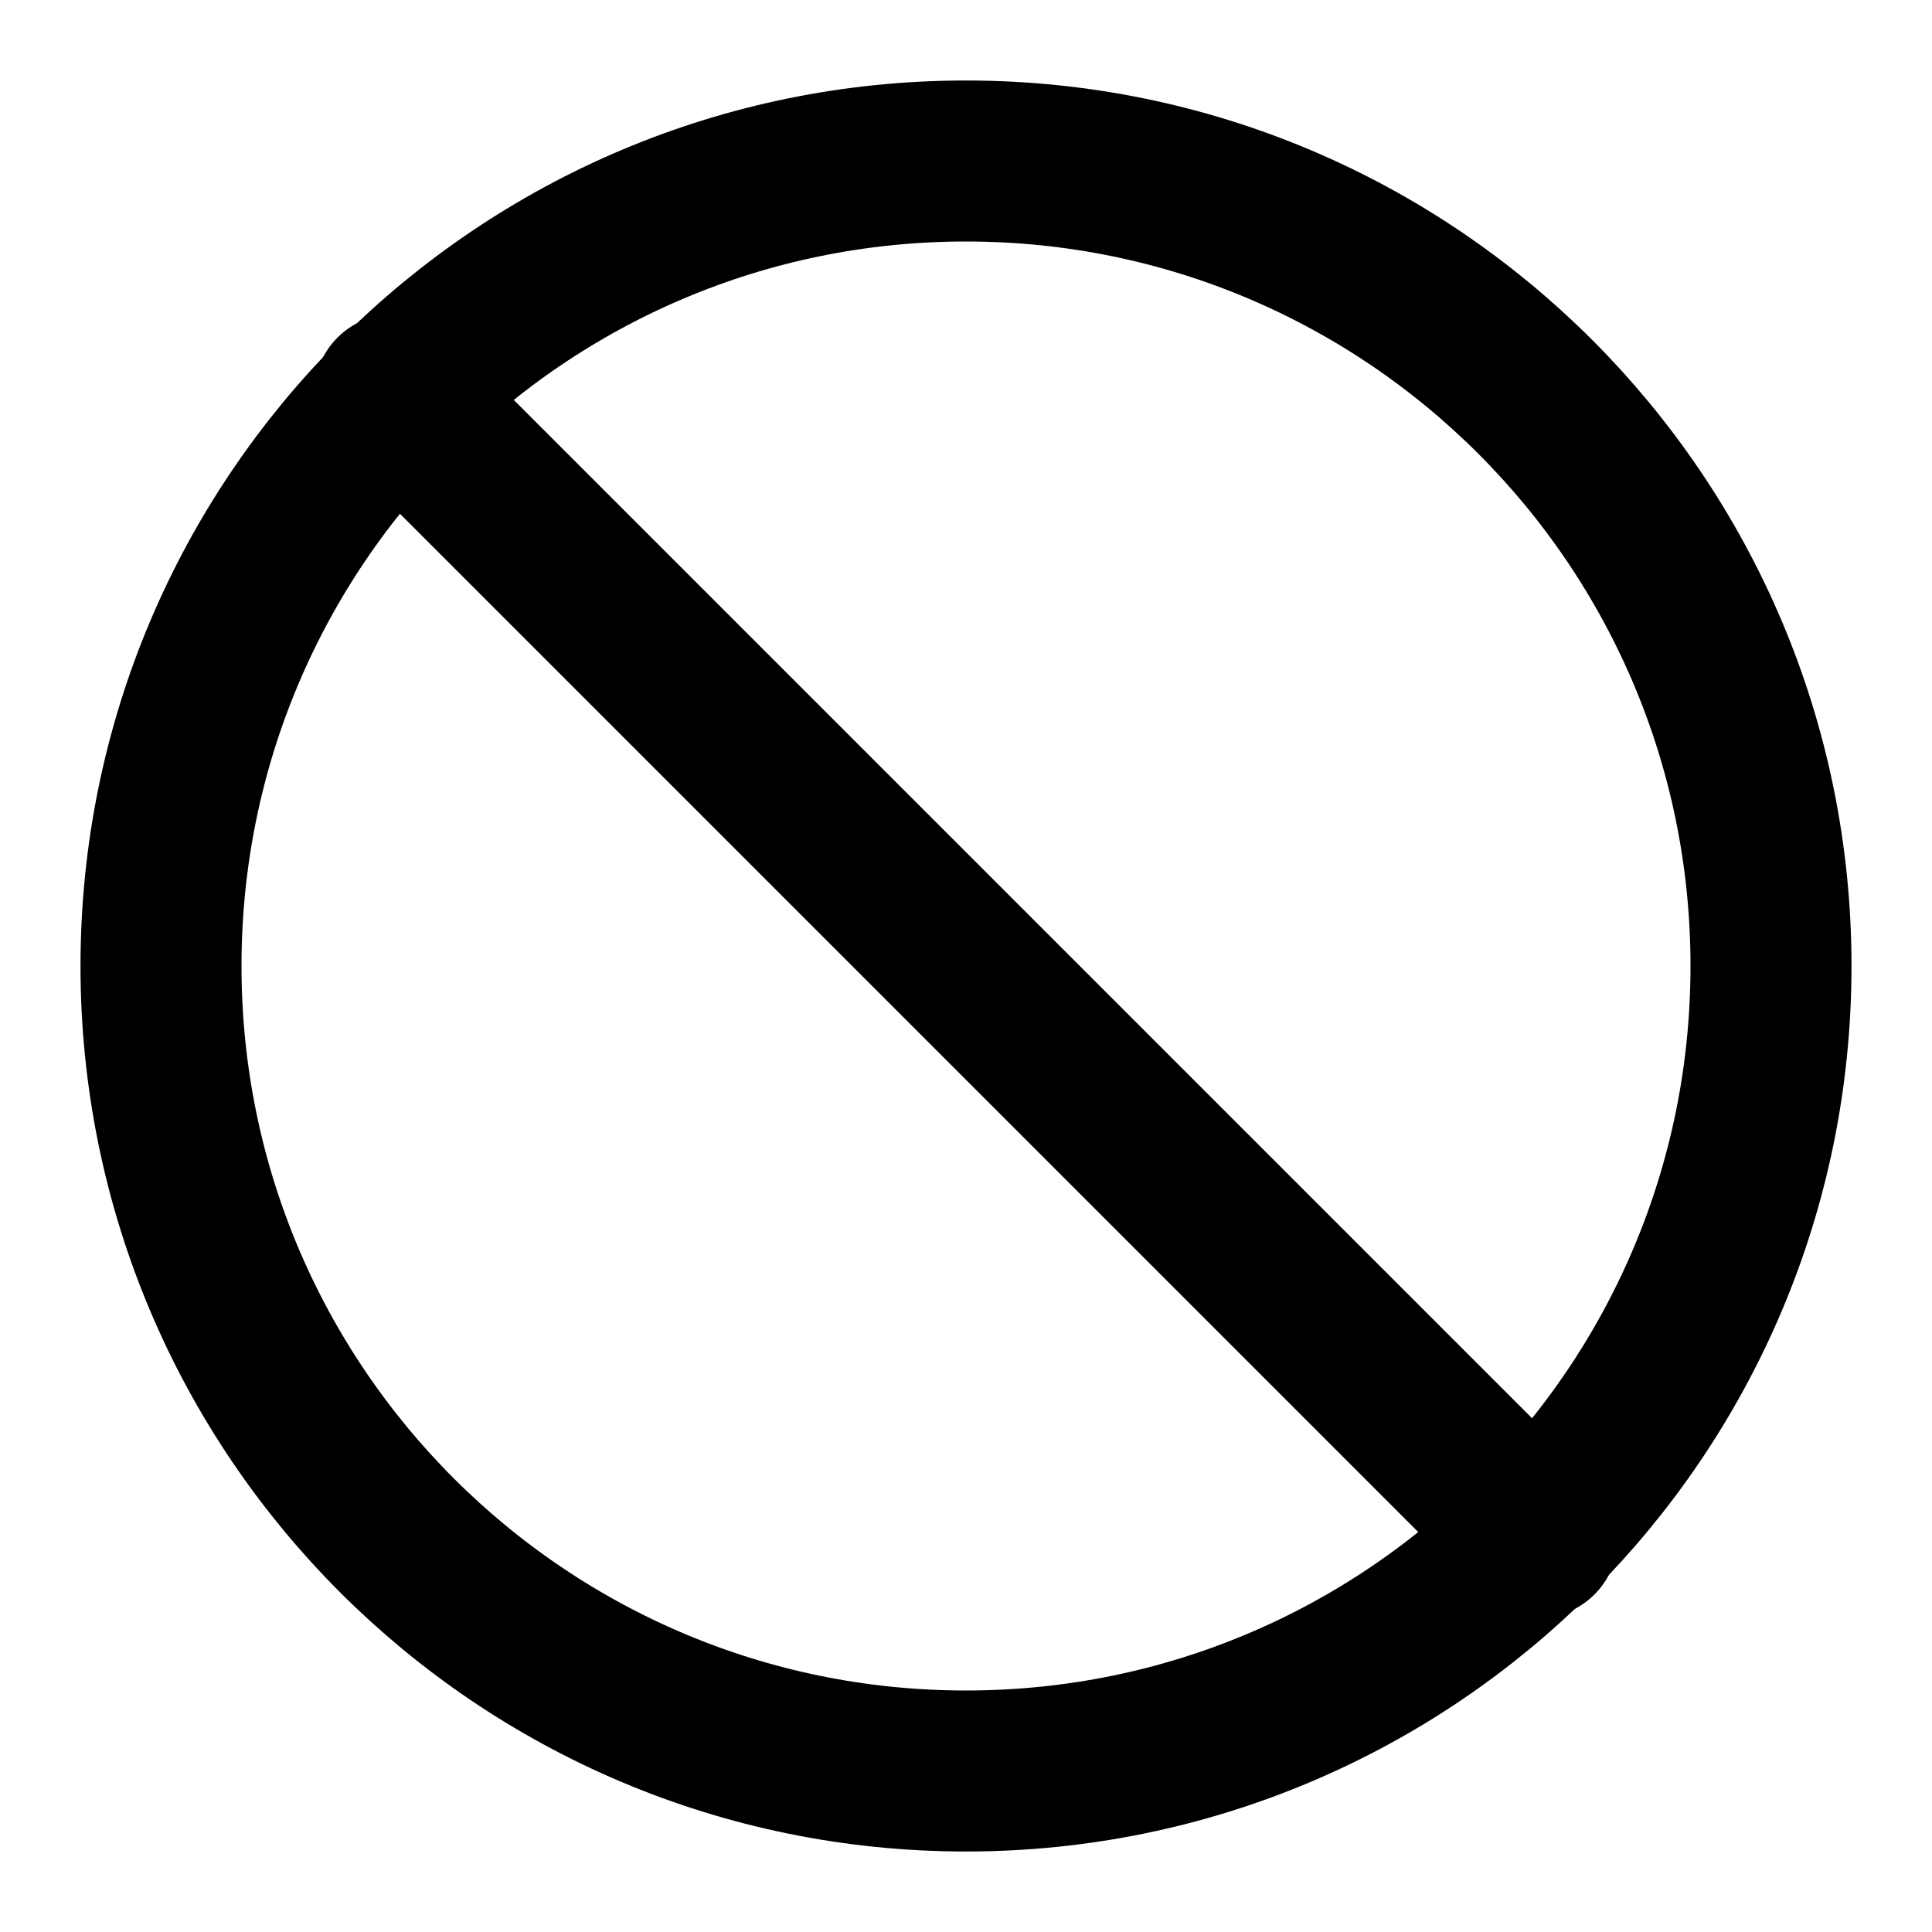
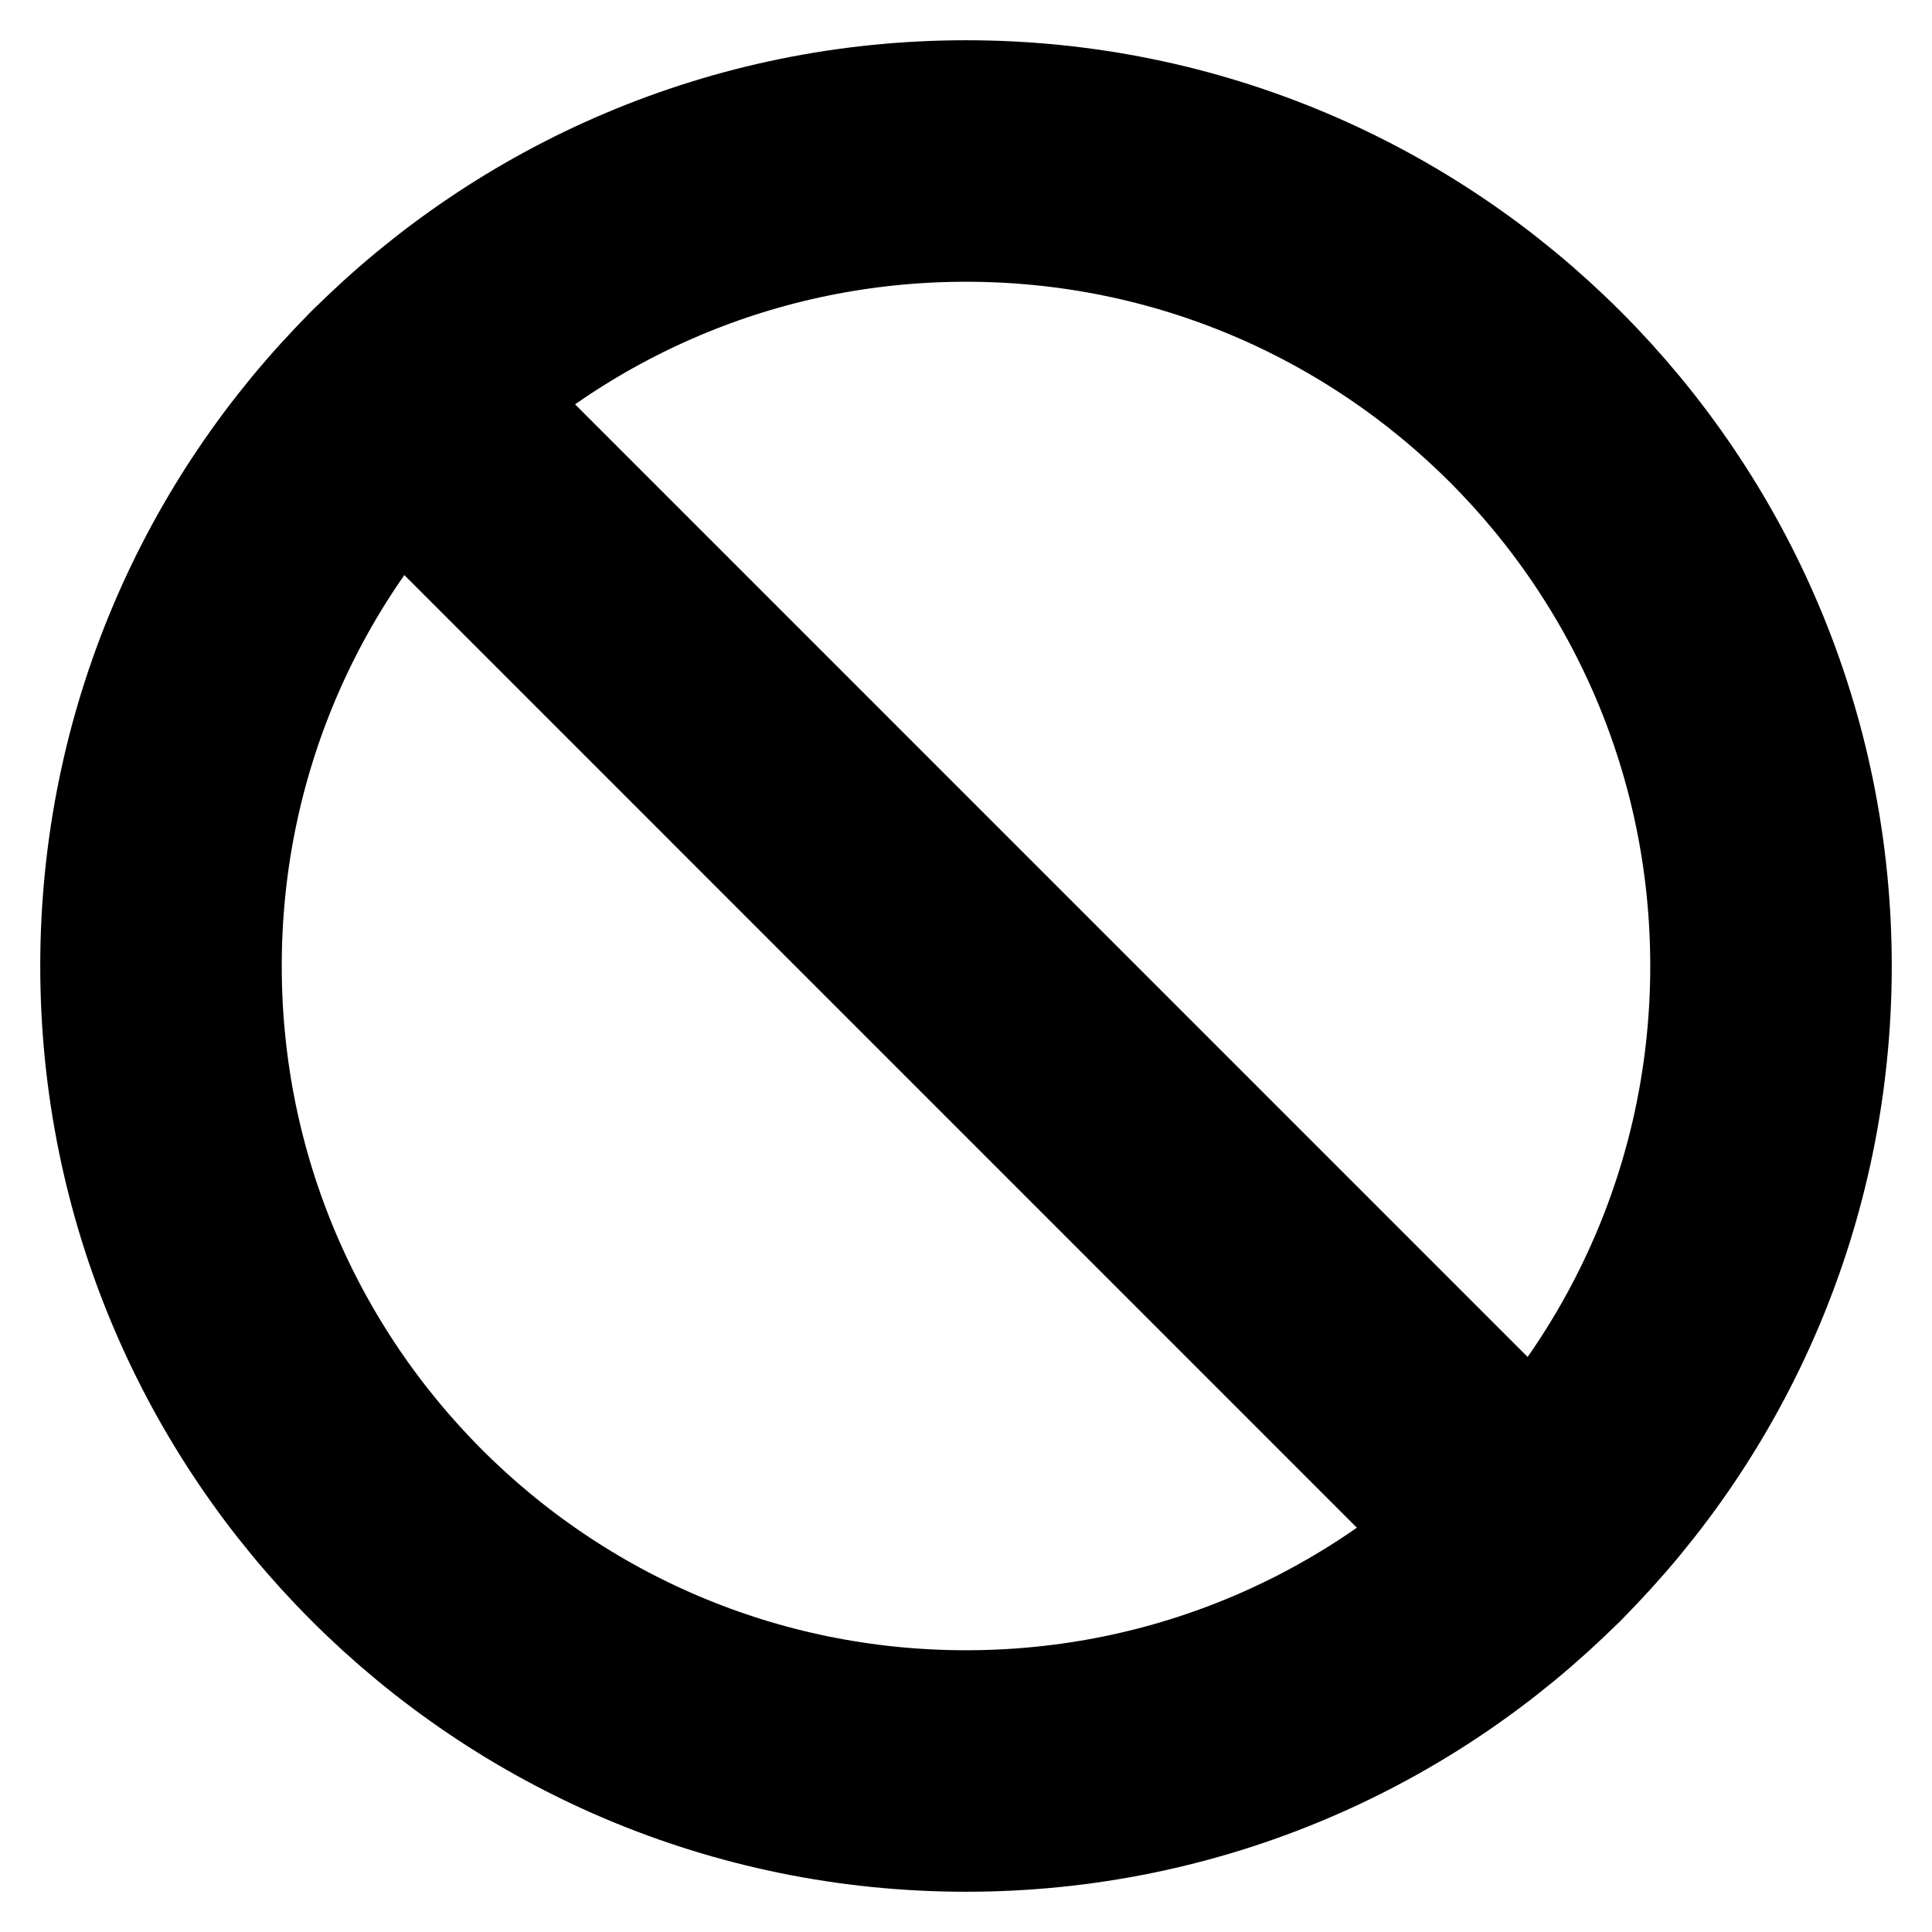
- <svg xmlns="http://www.w3.org/2000/svg" width="24" height="24" viewBox="0 0 24 24" fill="none" stroke="currentColor" stroke-width="2" stroke-linecap="round" stroke-linejoin="round" class="lucide lucide-ban-icon lucide-ban">
+ <svg xmlns="http://www.w3.org/2000/svg" width="16" height="16" viewBox="0 0 24 24" fill="none" stroke="currentColor" stroke-width="3" stroke-linecap="round" stroke-linejoin="round" class="lucide lucide-ban-icon lucide-ban">
+   <path d="M4.929 4.929 19.07 19.071" />
  <circle cx="12" cy="12" r="10" />
-   <path d="m4.9 4.9 14.2 14.2" />
</svg>
